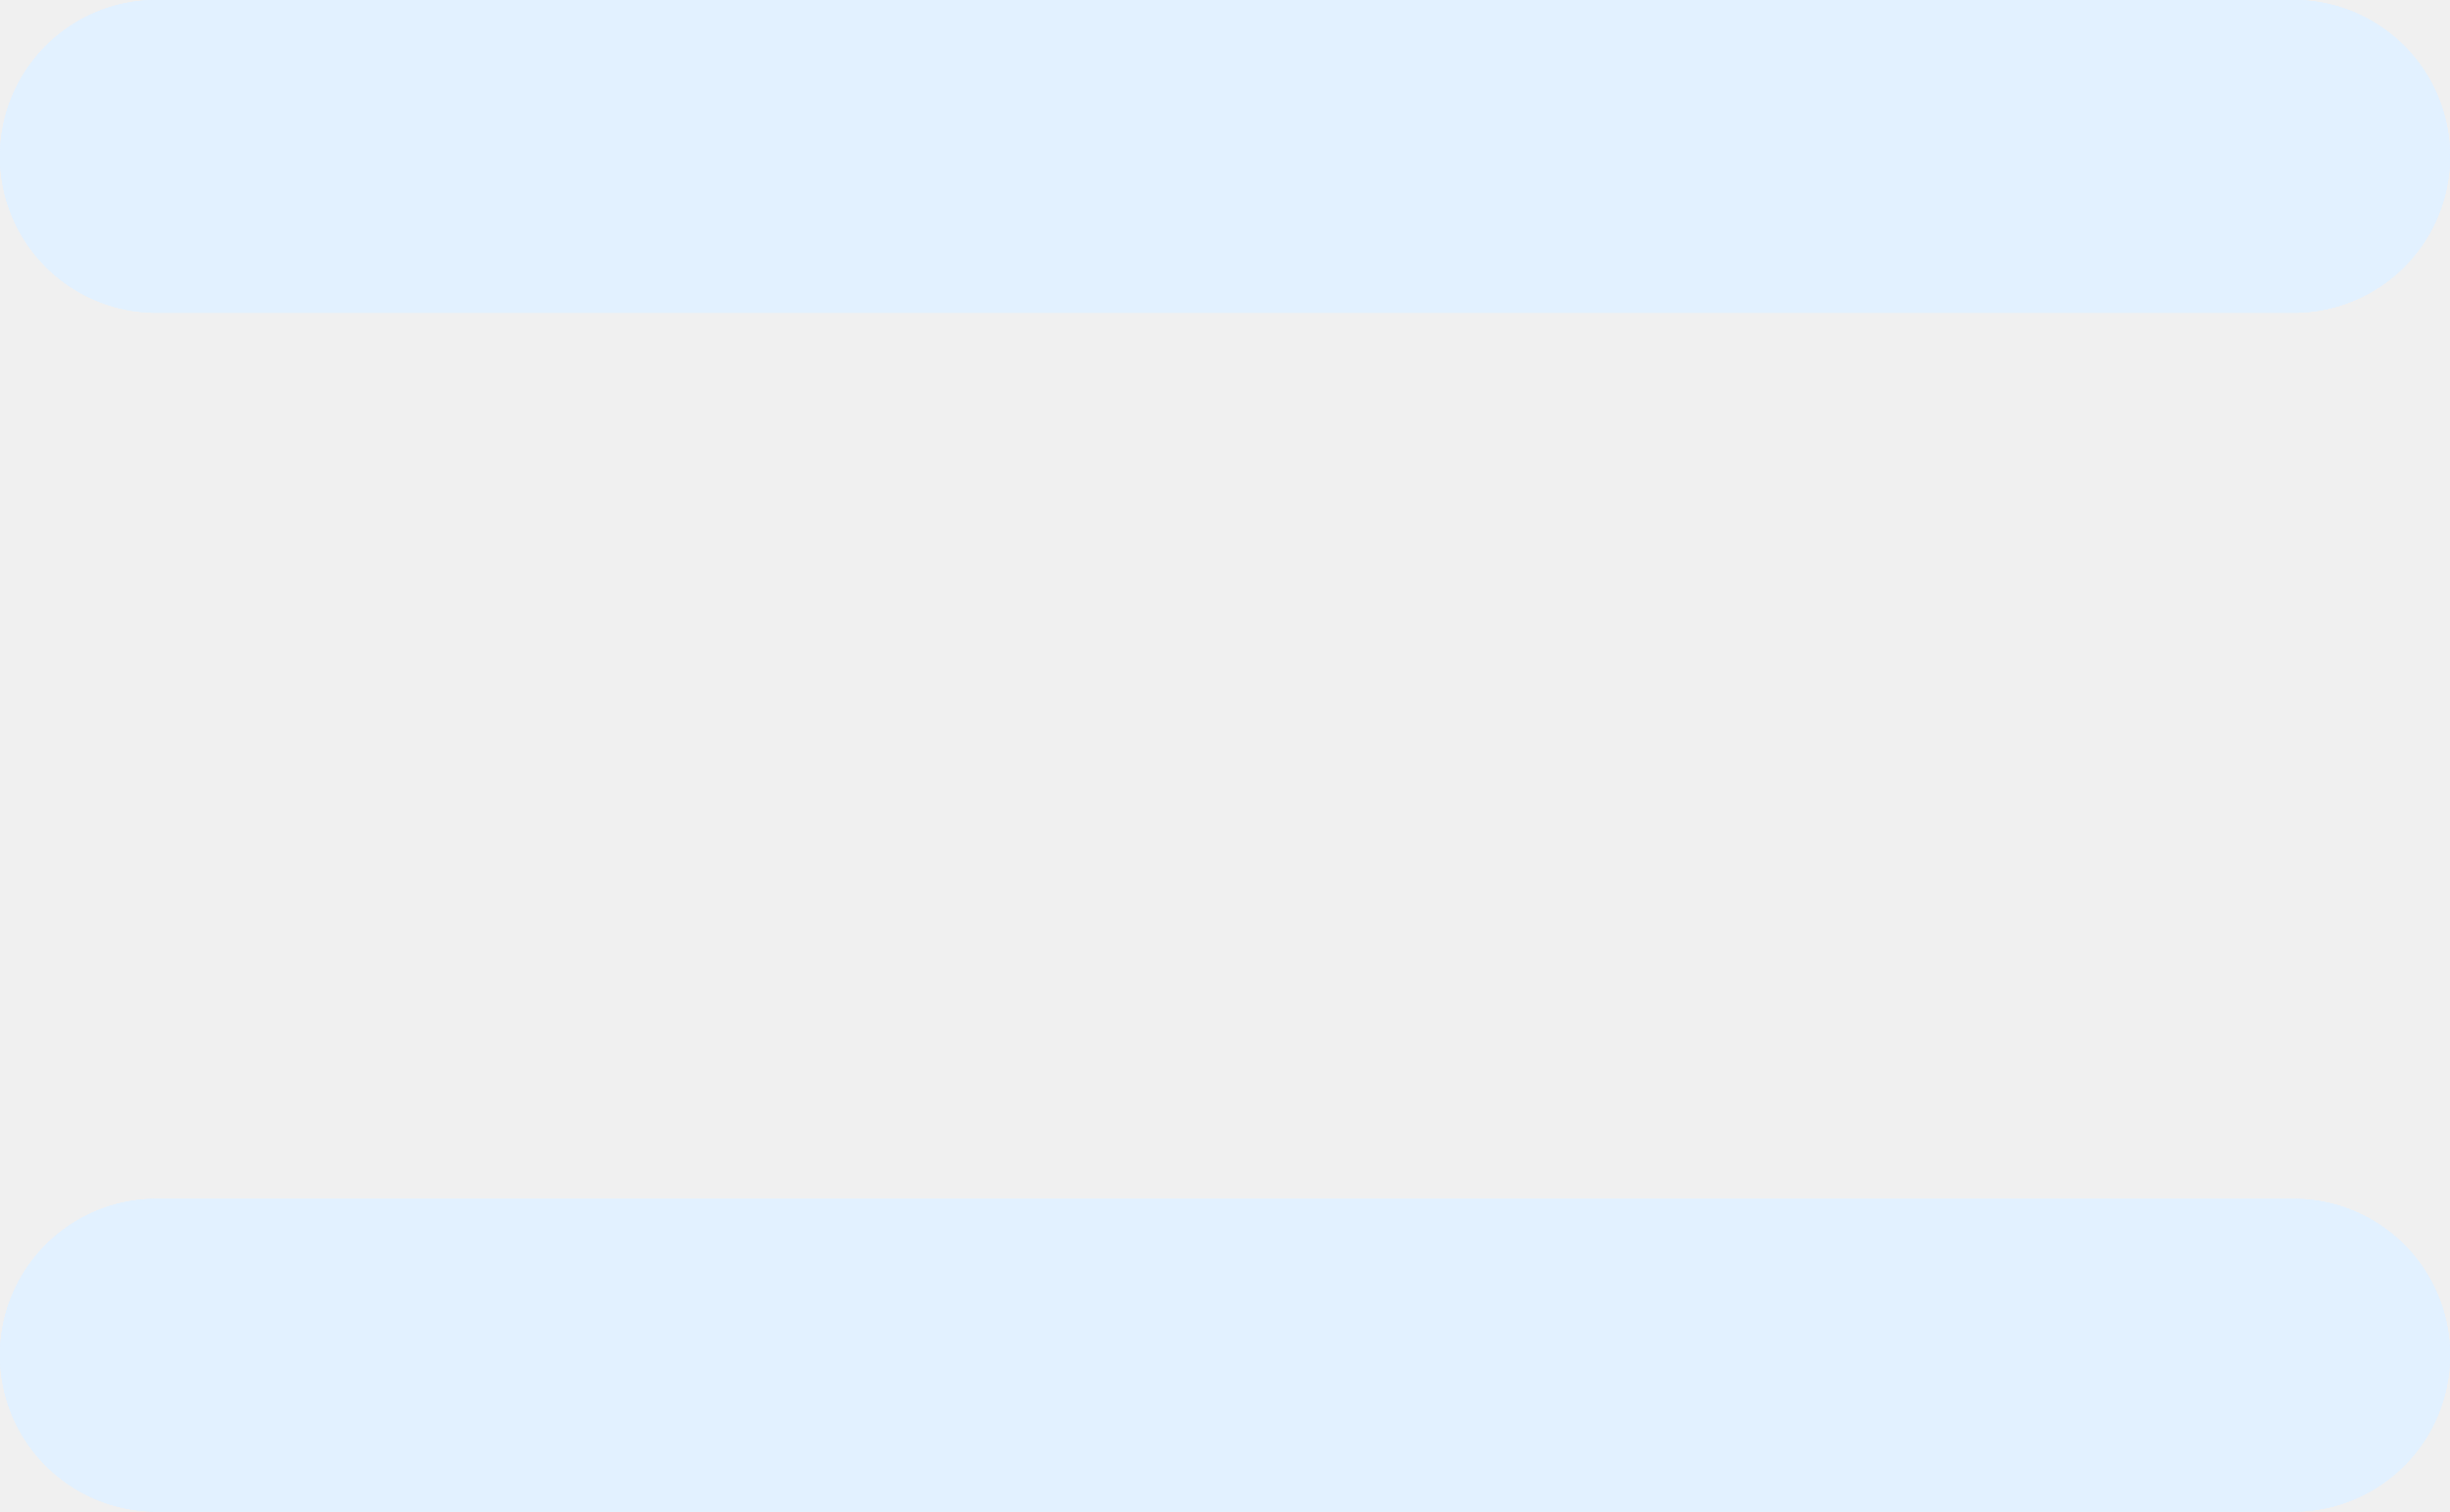
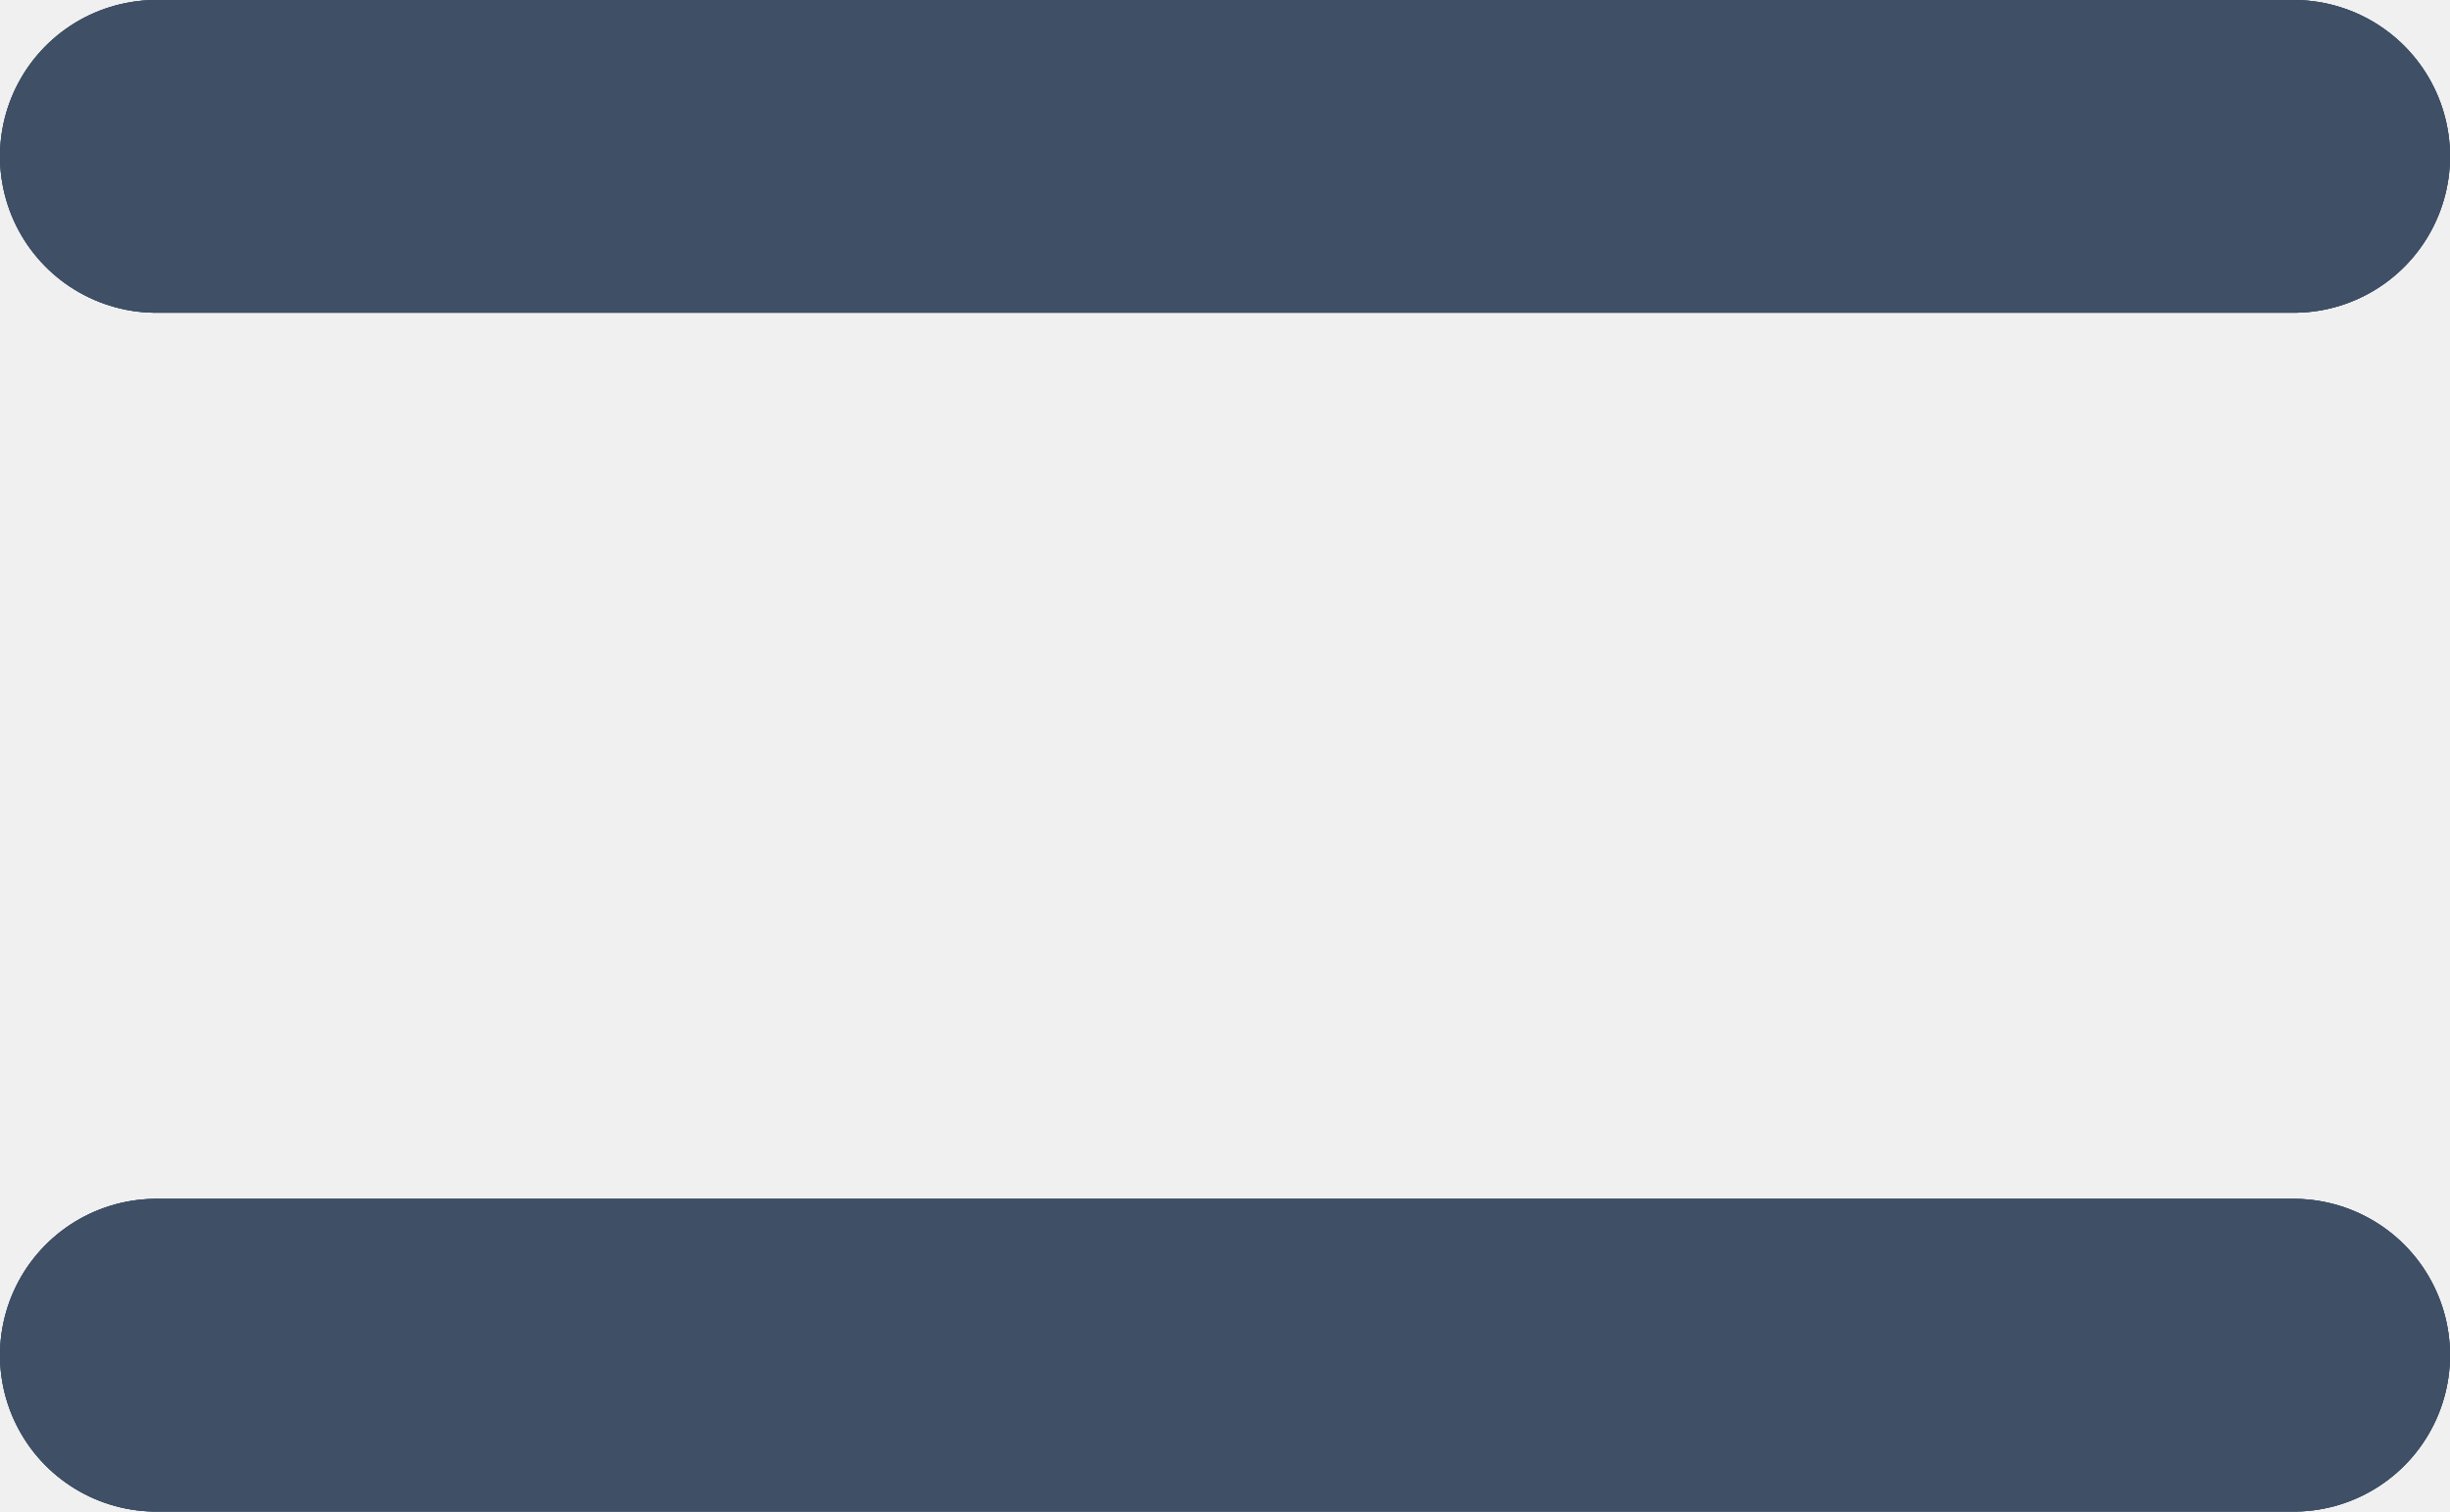
<svg xmlns="http://www.w3.org/2000/svg" width="47" height="29" viewBox="0 0 47 29" fill="none">
-   <path d="M3 3H44" stroke="#E2F1FF" stroke-width="6" stroke-linecap="round" />
-   <path d="M3 3H44" stroke="#E2F1FF" stroke-width="6" stroke-linecap="round" />
-   <path d="M3 3H44" stroke="#E2F1FF" stroke-width="6" stroke-linecap="round" />
-   <path d="M3 26H44" stroke="#E2F1FF" stroke-width="6" stroke-linecap="round" />
-   <path d="M3 26H44" stroke="#E2F1FF" stroke-width="6" stroke-linecap="round" />
-   <path d="M3 26H44" stroke="#E2F1FF" stroke-width="6" stroke-linecap="round" />
+   <g clip-path="url(#clip0_328_2)">
+     <path d="M3 3H44" stroke="#3E4F66" stroke-width="6" stroke-linecap="round" />
+     <path d="M3 3H44" stroke="#3E4F66" stroke-width="6" stroke-linecap="round" />
+     <path d="M3 3H44" stroke="#3E4F66" stroke-width="6" stroke-linecap="round" />
+     <path d="M3 26H44" stroke="#3E4F66" stroke-width="6" stroke-linecap="round" />
+     <path d="M3 26H44" stroke="#3E4F66" stroke-width="6" stroke-linecap="round" />
+     <path d="M3 26H44" stroke="#3E4F66" stroke-width="6" stroke-linecap="round" />
+   </g>
+   <defs>
+     <clipPath id="clip0_328_2">
+       <rect width="47" height="29" fill="white" />
+     </clipPath>
+   </defs>
</svg>
